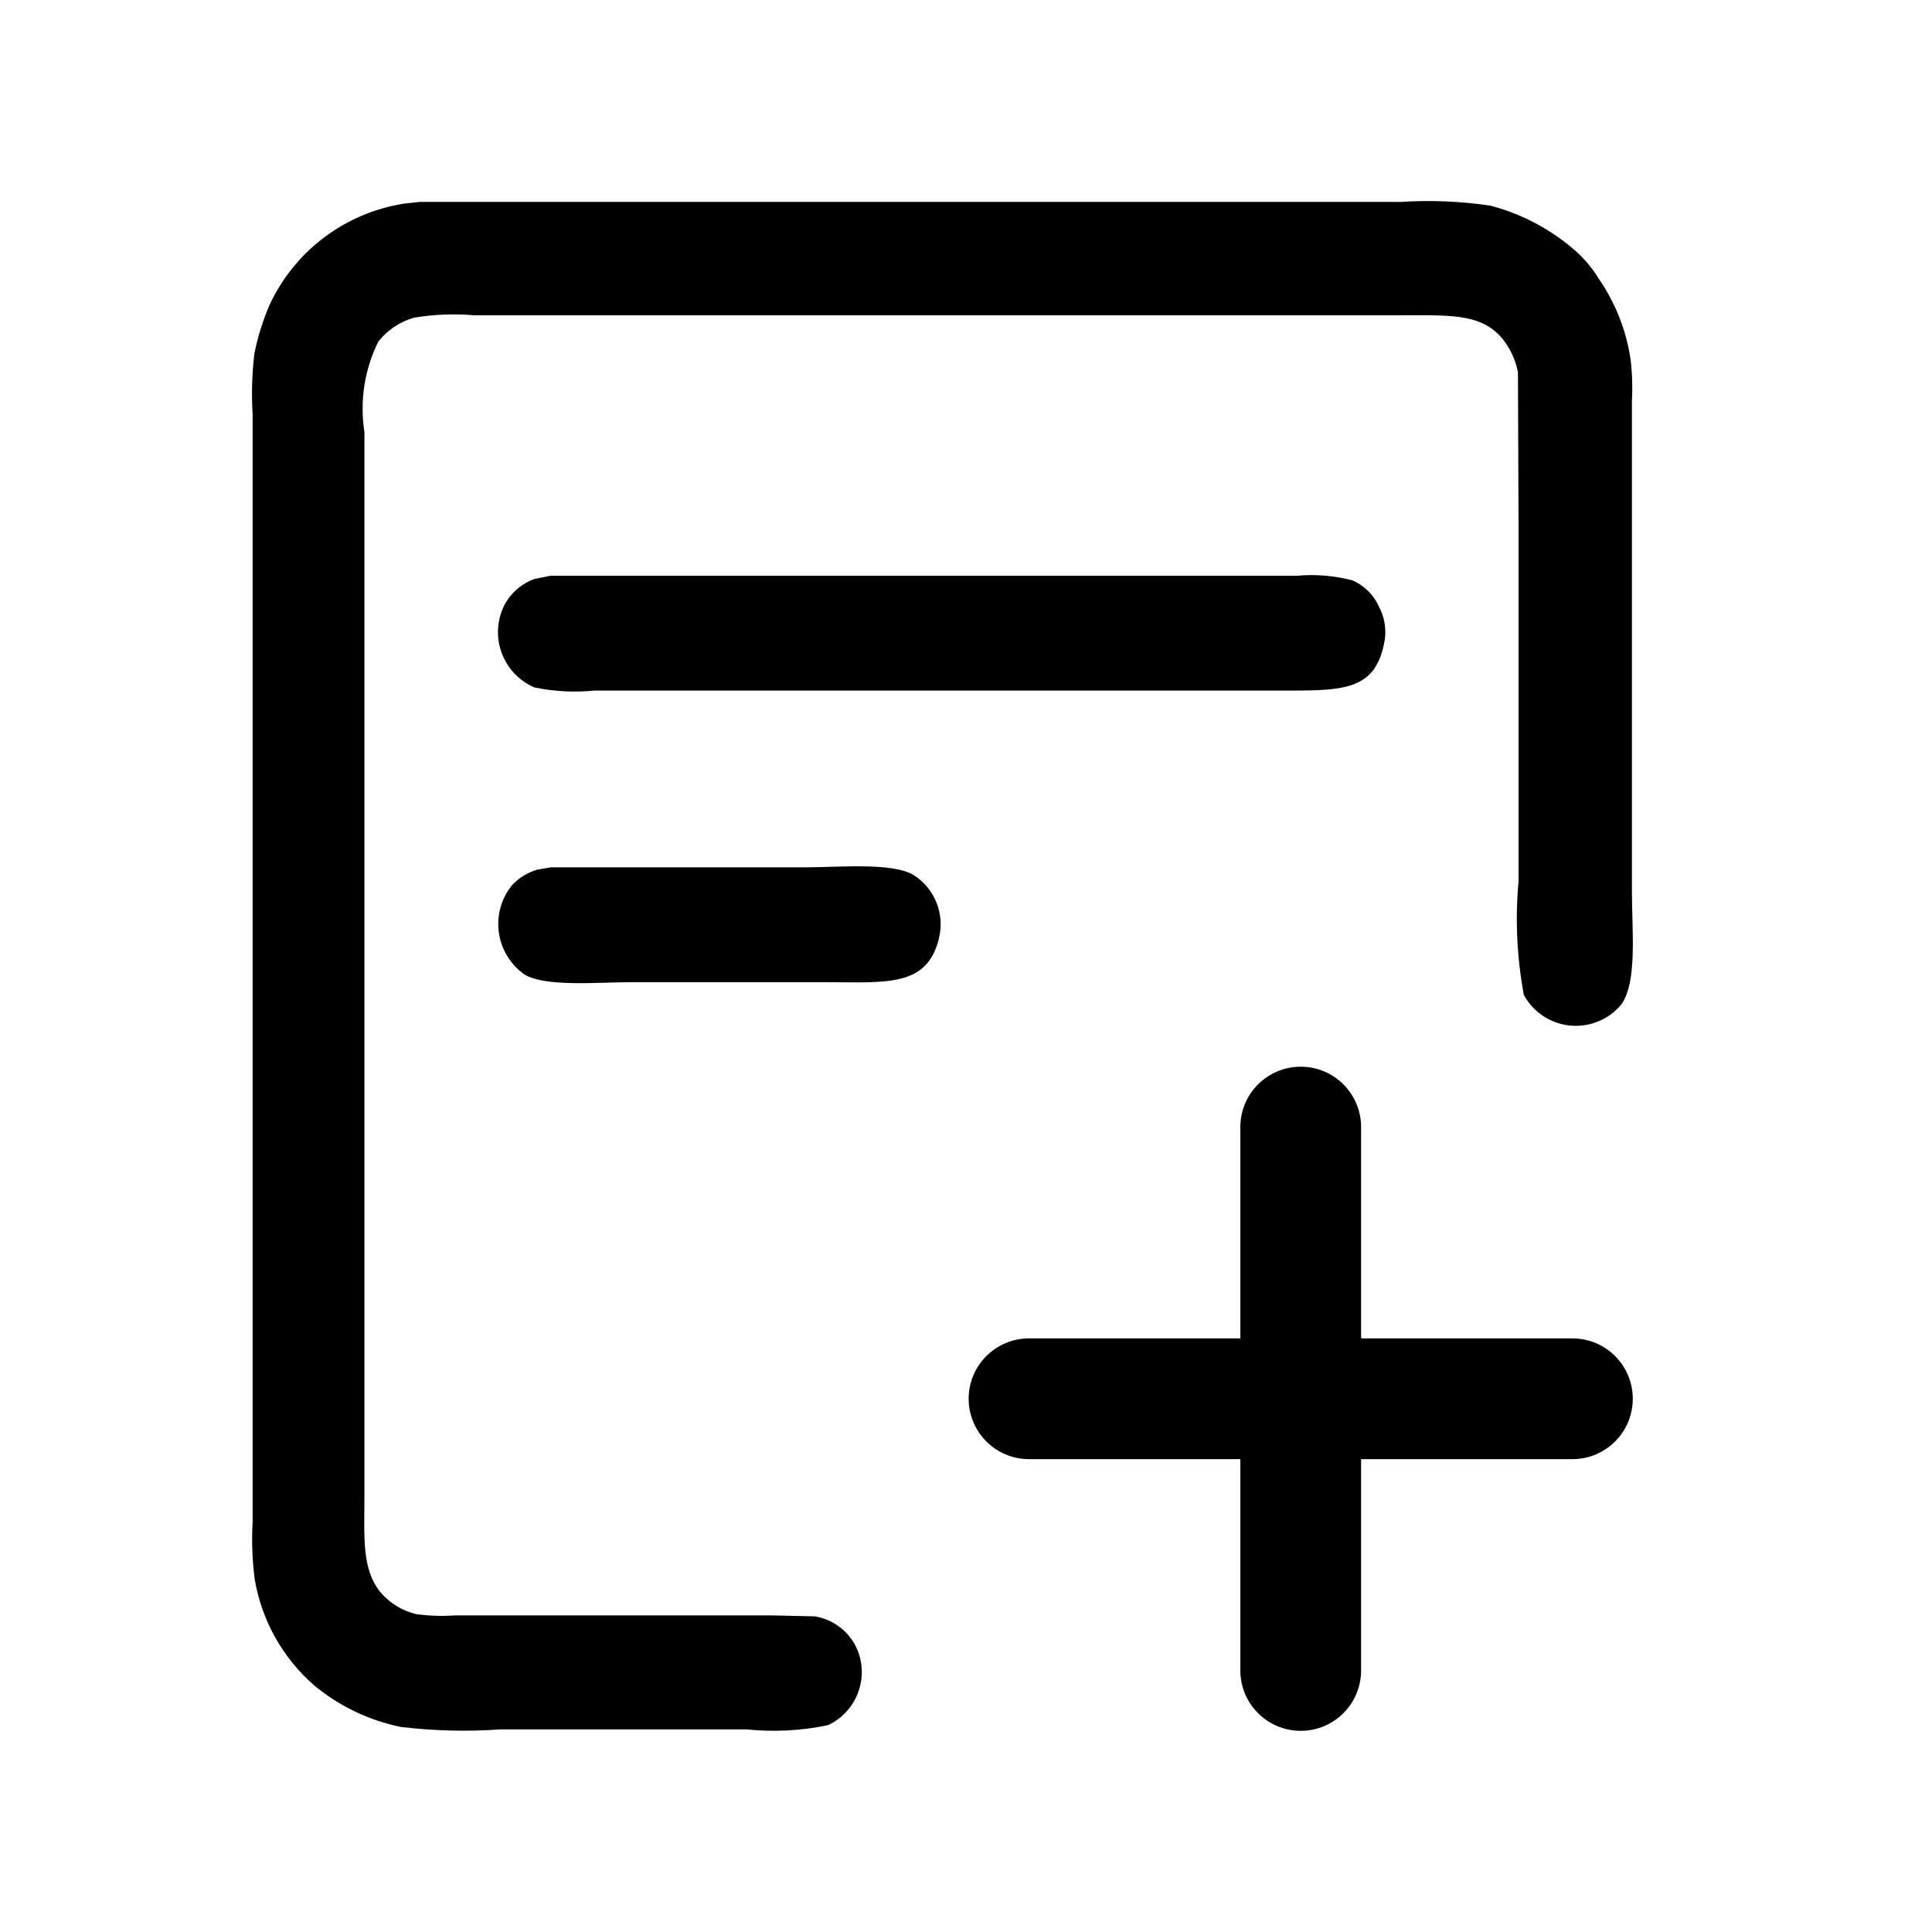
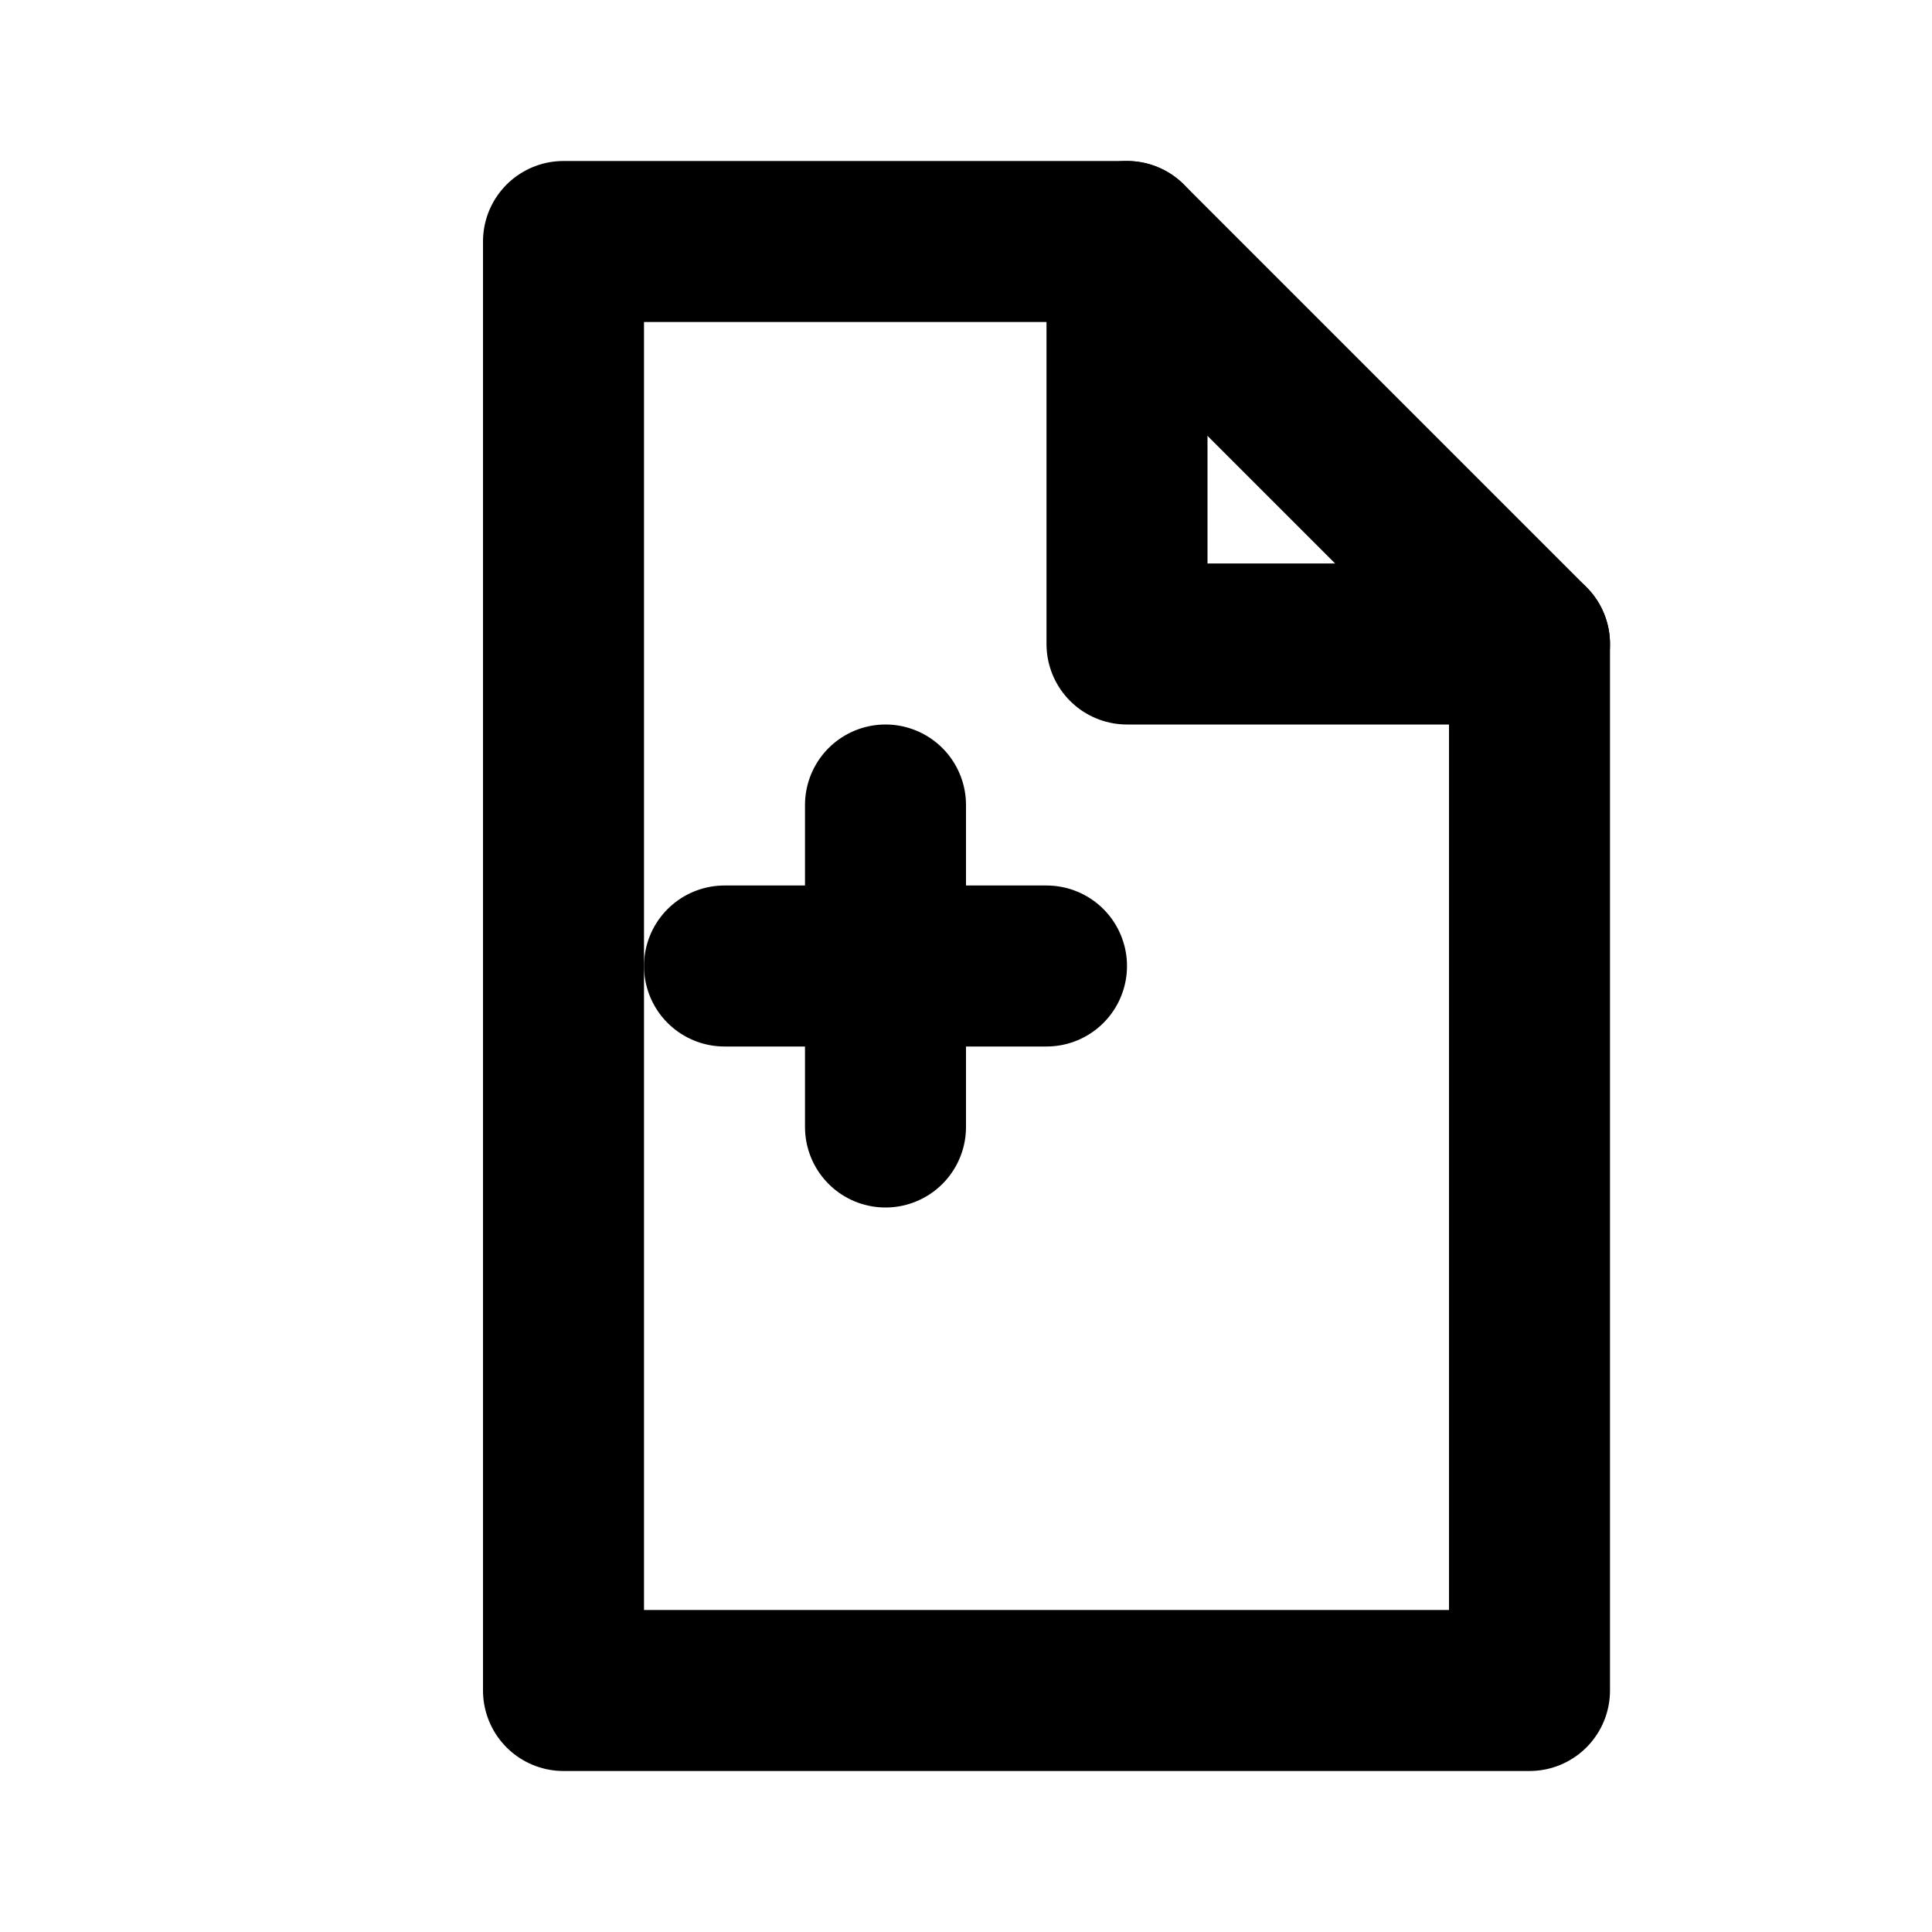
- <svg xmlns="http://www.w3.org/2000/svg" class="icon" width="256px" height="256.00px" viewBox="0 0 1024 1024" version="1.1">
-   <path d="M741.568 107.072a225.92 225.92 0 0 1 48.384 1.92c17.088 4.48 32.896 12.992 46.144 24.896 4.352 4.096 8.192 8.768 11.328 13.888 8.704 12.672 14.464 27.136 16.768 42.368 0.96 7.552 1.152 15.168 0.768 22.784v260.224c0 20.224 2.944 47.424-5.696 59.328a31.36 31.36 0 0 1-51.584-5.12 219.84 219.84 0 0 1-2.816-60.288V280l-0.32-82.688a40.576 40.576 0 0 0-6.848-16c-11.072-15.296-28.096-14.208-54.016-14.208H251.2a127.68 127.68 0 0 0-31.808 1.28 37.056 37.056 0 0 0-18.88 12.672 80.064 80.064 0 0 0-7.36 47.936v563.328c0 22.4-1.536 38.912 8.32 51.392a35.84 35.84 0 0 0 18.944 11.776c6.912 0.96 13.888 1.216 20.864 0.704h167.552l22.976 0.512a29.568 29.568 0 0 1 22.976 18.624 31.04 31.04 0 0 1-15.936 39.04c-14.208 3.008-28.8 3.712-43.264 2.24H265.28a279.68 279.68 0 0 1-52.8-1.28 105.28 105.28 0 0 1-45.952-22.016 95.872 95.872 0 0 1-31.488-56.064 162.176 162.176 0 0 1-1.152-30.4V219.648a183.68 183.68 0 0 1 0.896-31.936c1.728-8.96 4.48-17.728 8.064-26.048a94.72 94.72 0 0 1 71.04-53.696l8.64-0.96h519.04zM291.84 305.152h395.776c9.728-0.896 19.648 0 29.184 2.432a27.52 27.52 0 0 1 14.144 14.08c2.752 5.248 3.84 11.2 3.072 17.024-4.224 26.24-19.968 27.328-49.728 27.328H315.2a105.6 105.6 0 0 1-31.936-1.664 31.872 31.872 0 0 1-15.168-45.056 29.44 29.44 0 0 1 15.104-12.416l8.64-1.728z m397.568 260.224a32 32 0 0 1 32 32v288a32 32 0 1 1-64 0v-288a32 32 0 0 1 32-32z m176 176a32 32 0 0 1-32 32h-288a32 32 0 1 1 0-64h288a32 32 0 0 1 32 32zM291.84 459.712h134.72c17.92 0 46.08-2.752 57.6 4.032 11.2 7.04 16.64 20.48 13.568 33.28-6.08 26.56-28.672 23.552-60.224 23.552H334.592c-17.664 0-45.44 2.688-56.64-4.096a32.704 32.704 0 0 1-6.848-46.976 29.056 29.056 0 0 1 13.696-8.576l7.04-1.216z" />
+ <svg xmlns="http://www.w3.org/2000/svg" viewBox="0 0 24 24" fill="none" stroke="currentColor" stroke-width="2" stroke-linecap="round" stroke-linejoin="round">
+   <path d="M7 3h7l5 5v13H7z" />
+   <path d="M14 3v5h5" />
+   <path d="M13 12H9" />
+   <path d="M11 10v4" />
</svg>
